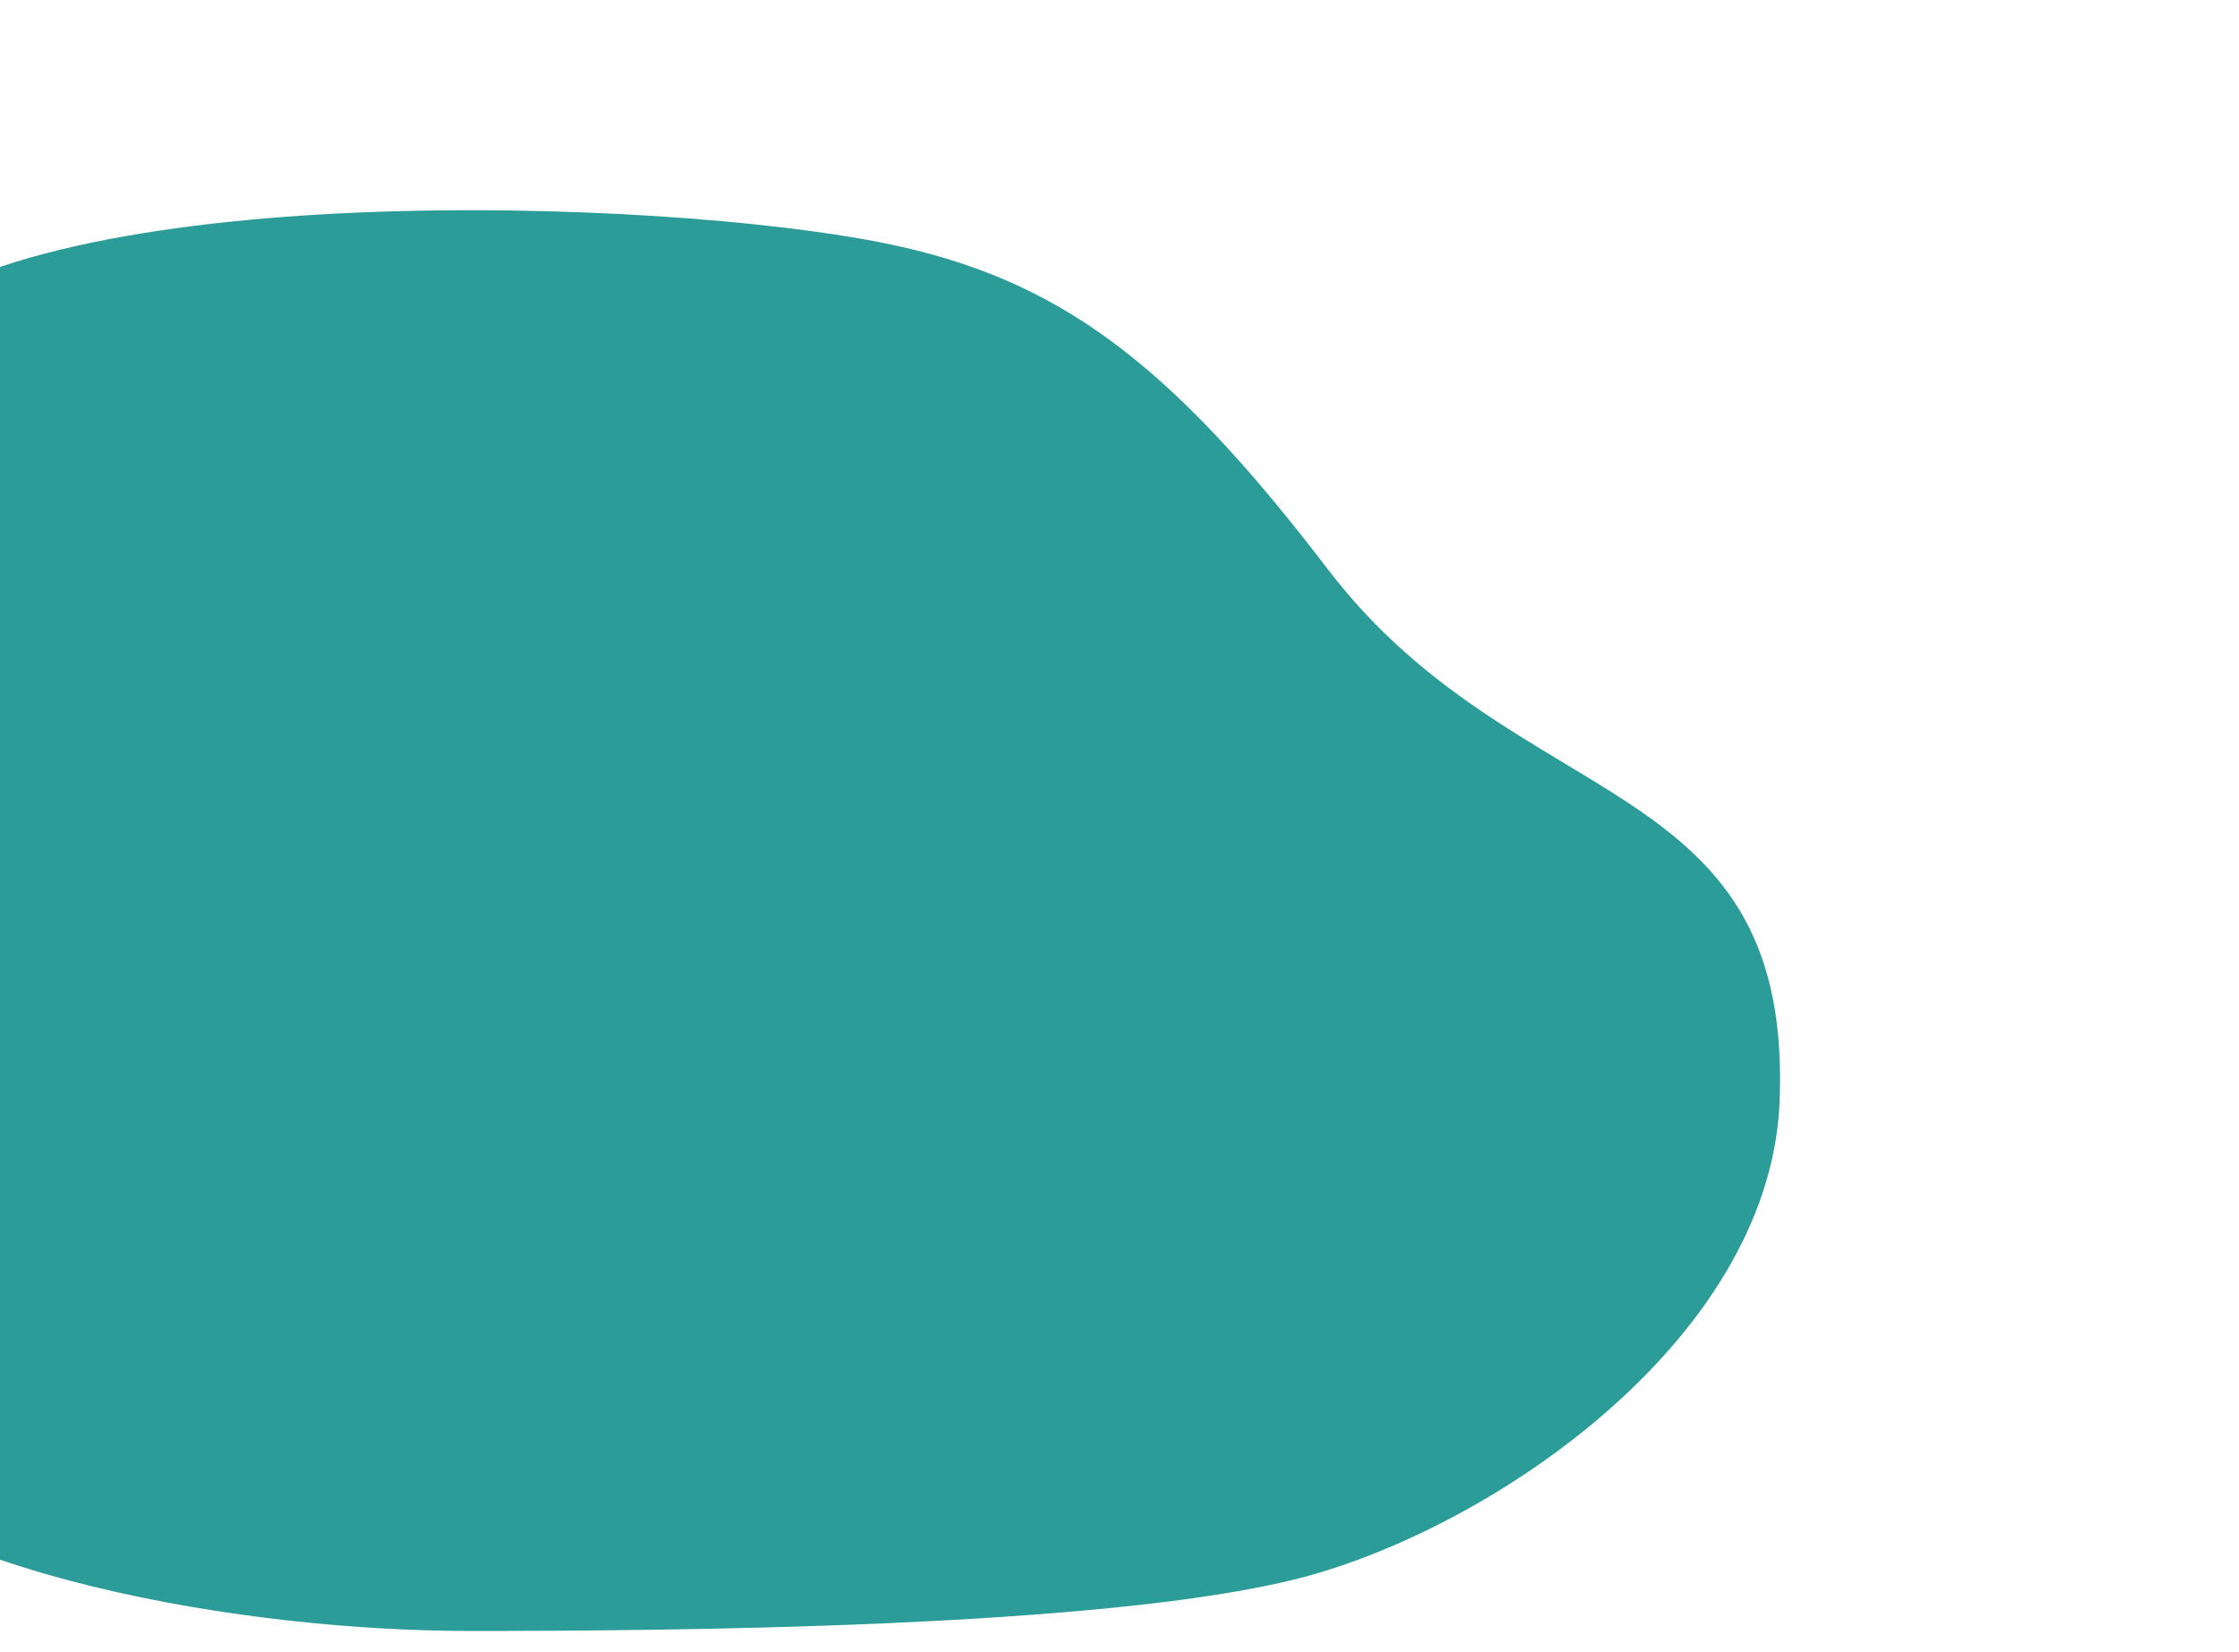
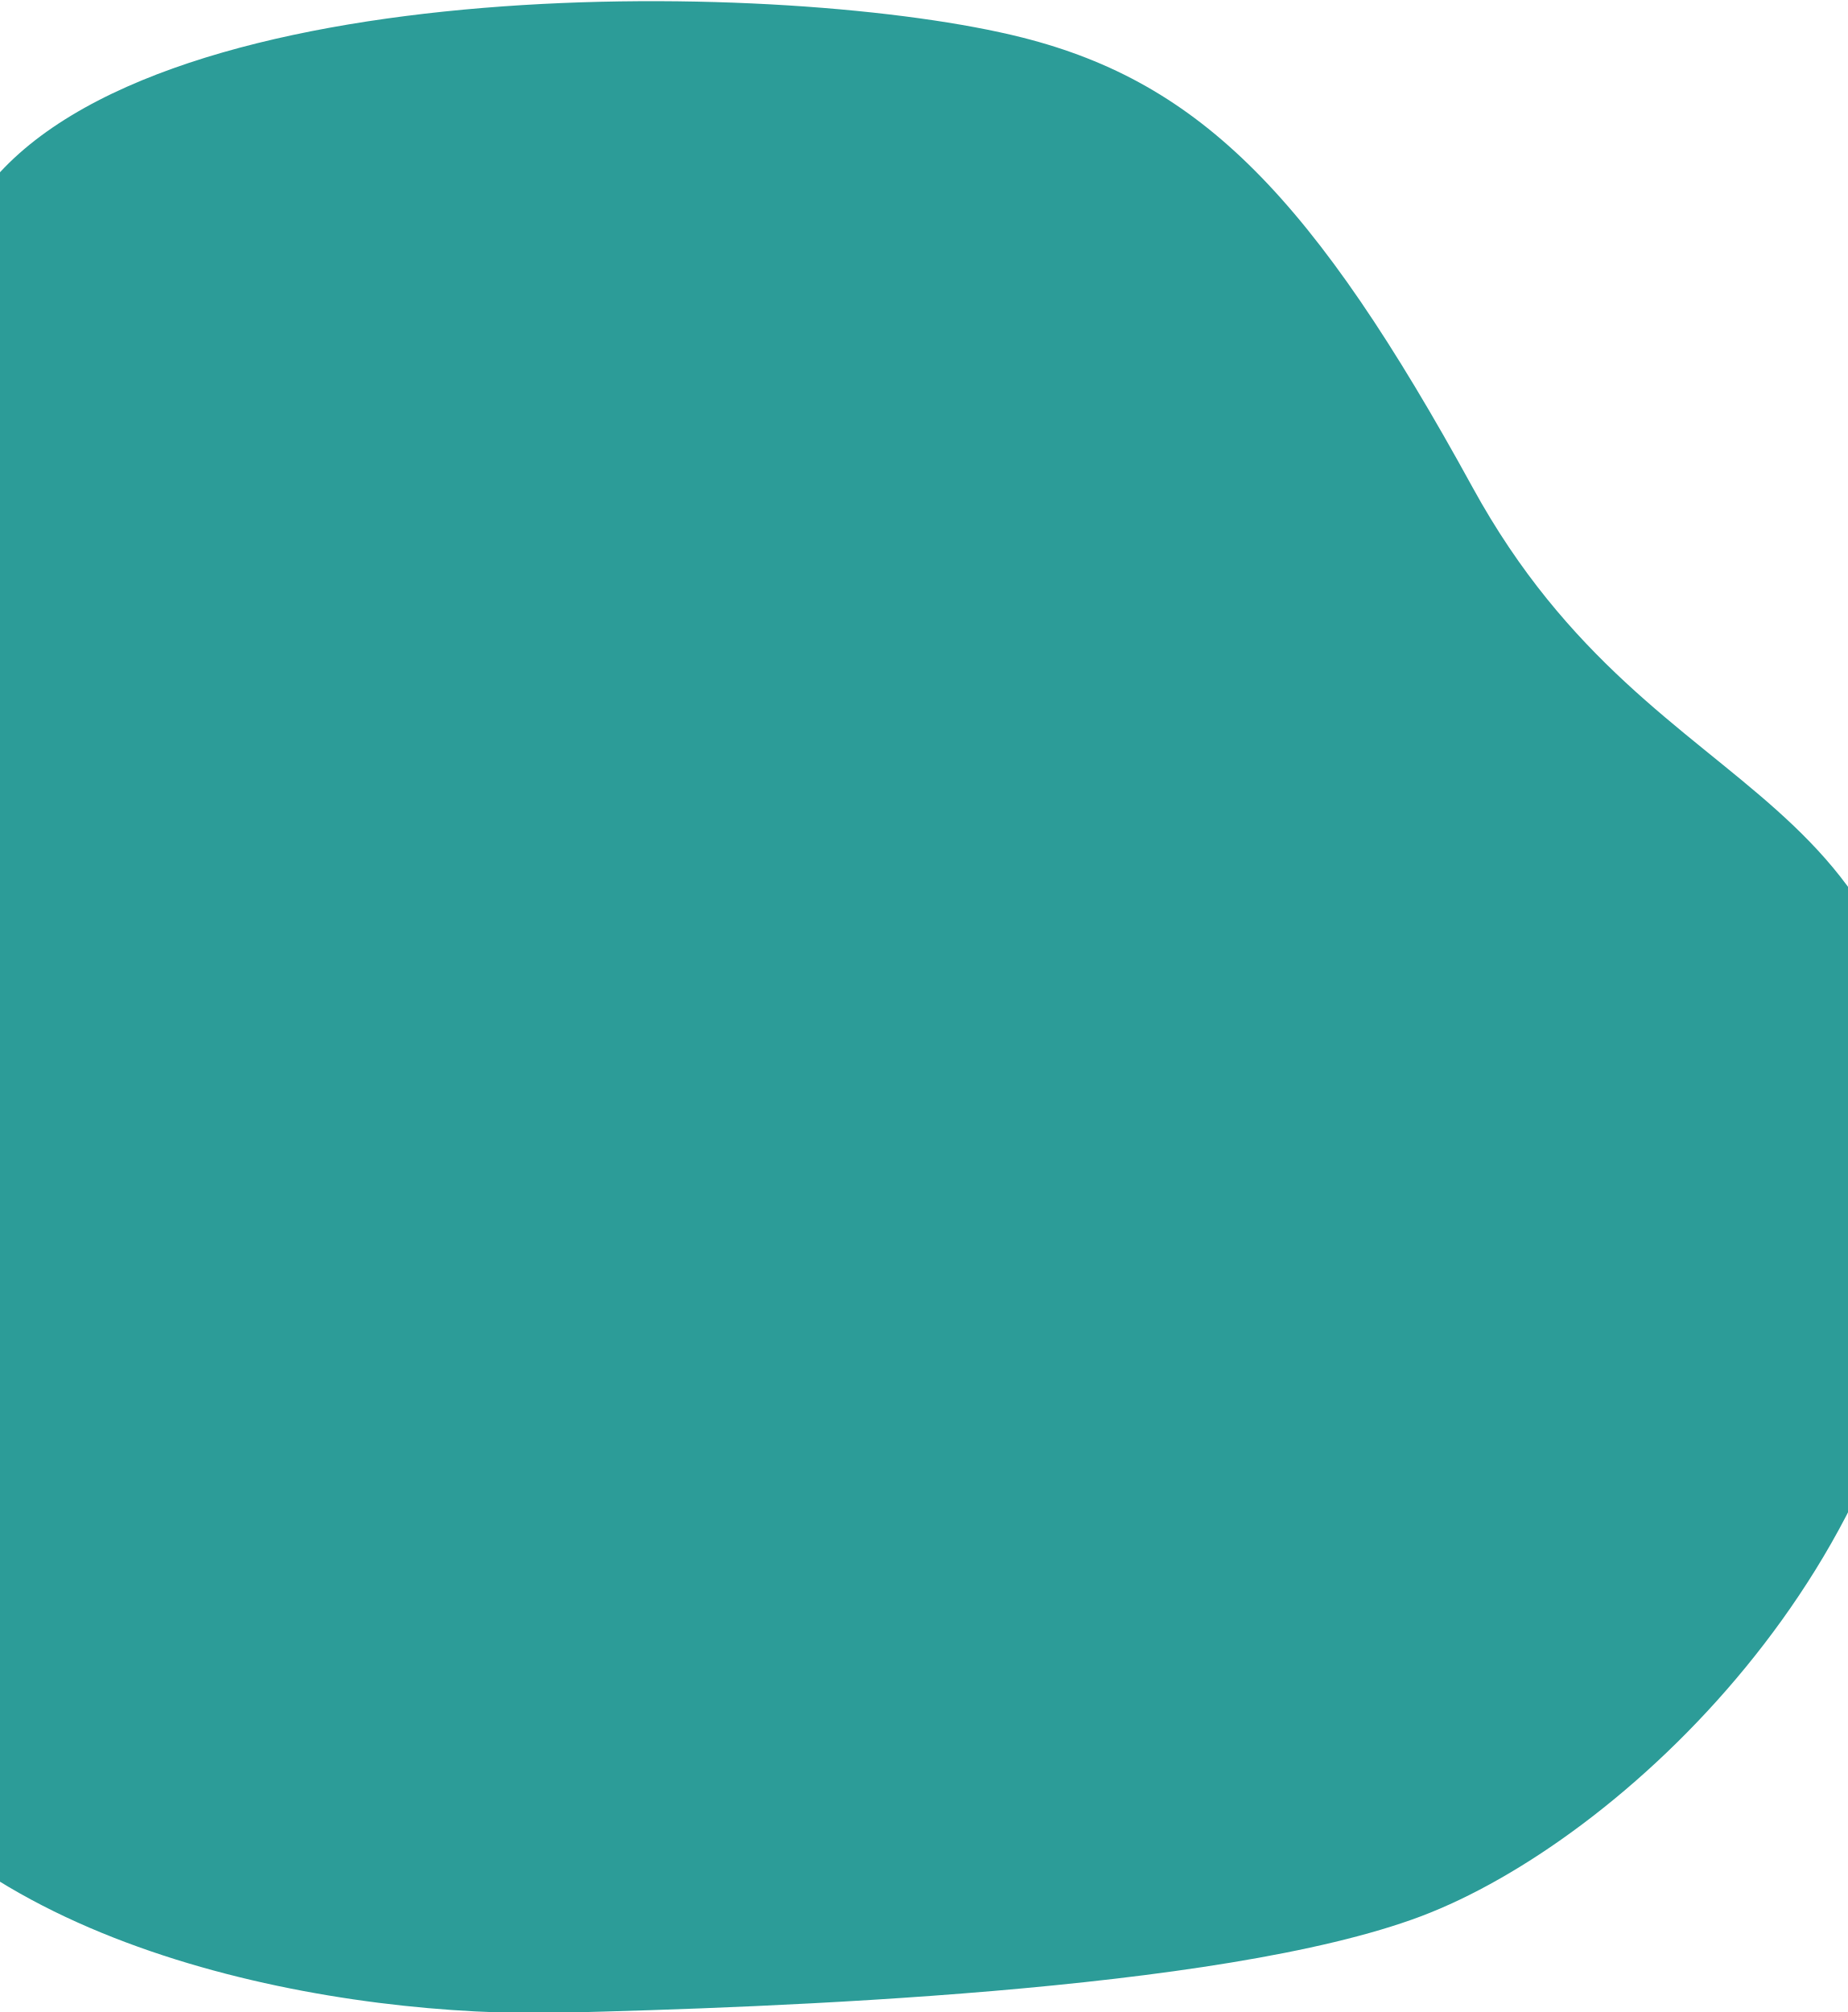
- <svg xmlns="http://www.w3.org/2000/svg" width="1483" height="1094" viewBox="250 -80 1483 1094" fill="none">
-   <path fill-rule="evenodd" clip-rule="evenodd" d="M1428.88 644.506C1434.75 430.321 1254.04 460.254 1129.38 297.006C1024.38 159.506 950.88 104.327 835.38 81.006C686.974 51.042 280.052 37.594 171.359 139.206C70.126 233.845 64.759 330.778 50.921 466.888C37.16 602.247 9.123 758.337 99.115 863.27C188.486 967.48 421.076 1000.51 560.379 1000.51C691.661 1000.51 982.49 998.608 1110.88 965.507C1239.27 932.405 1426.41 804.749 1428.88 644.506Z" fill="#2C9C98" />
+ <svg xmlns="http://www.w3.org/2000/svg" width="1000" height="1089" viewBox="0 51 1000 958" fill="none" preserveAspectRatio="none">
+   <path fill-rule="evenodd" clip-rule="evenodd" d="M1042.84 631.003C1051.78 413.025 898.974 446.844 796.99 283.115C711.091 145.21 650.196 90.452 553.32 68.886C428.844 41.175 86.256 35.088 -7.215 140.475C-94.272 238.63 -100.602 337.33 -114.8 476.039C-128.92 613.983 -155.454 773.28 -81.592 878.338C-8.239 982.672 187.106 1011.93 304.472 1009.33C415.078 1006.88 660.143 999.522 768.931 963.456C877.719 927.39 1037.77 794.047 1042.84 631.003Z" fill="#2C9C98" />
</svg>
